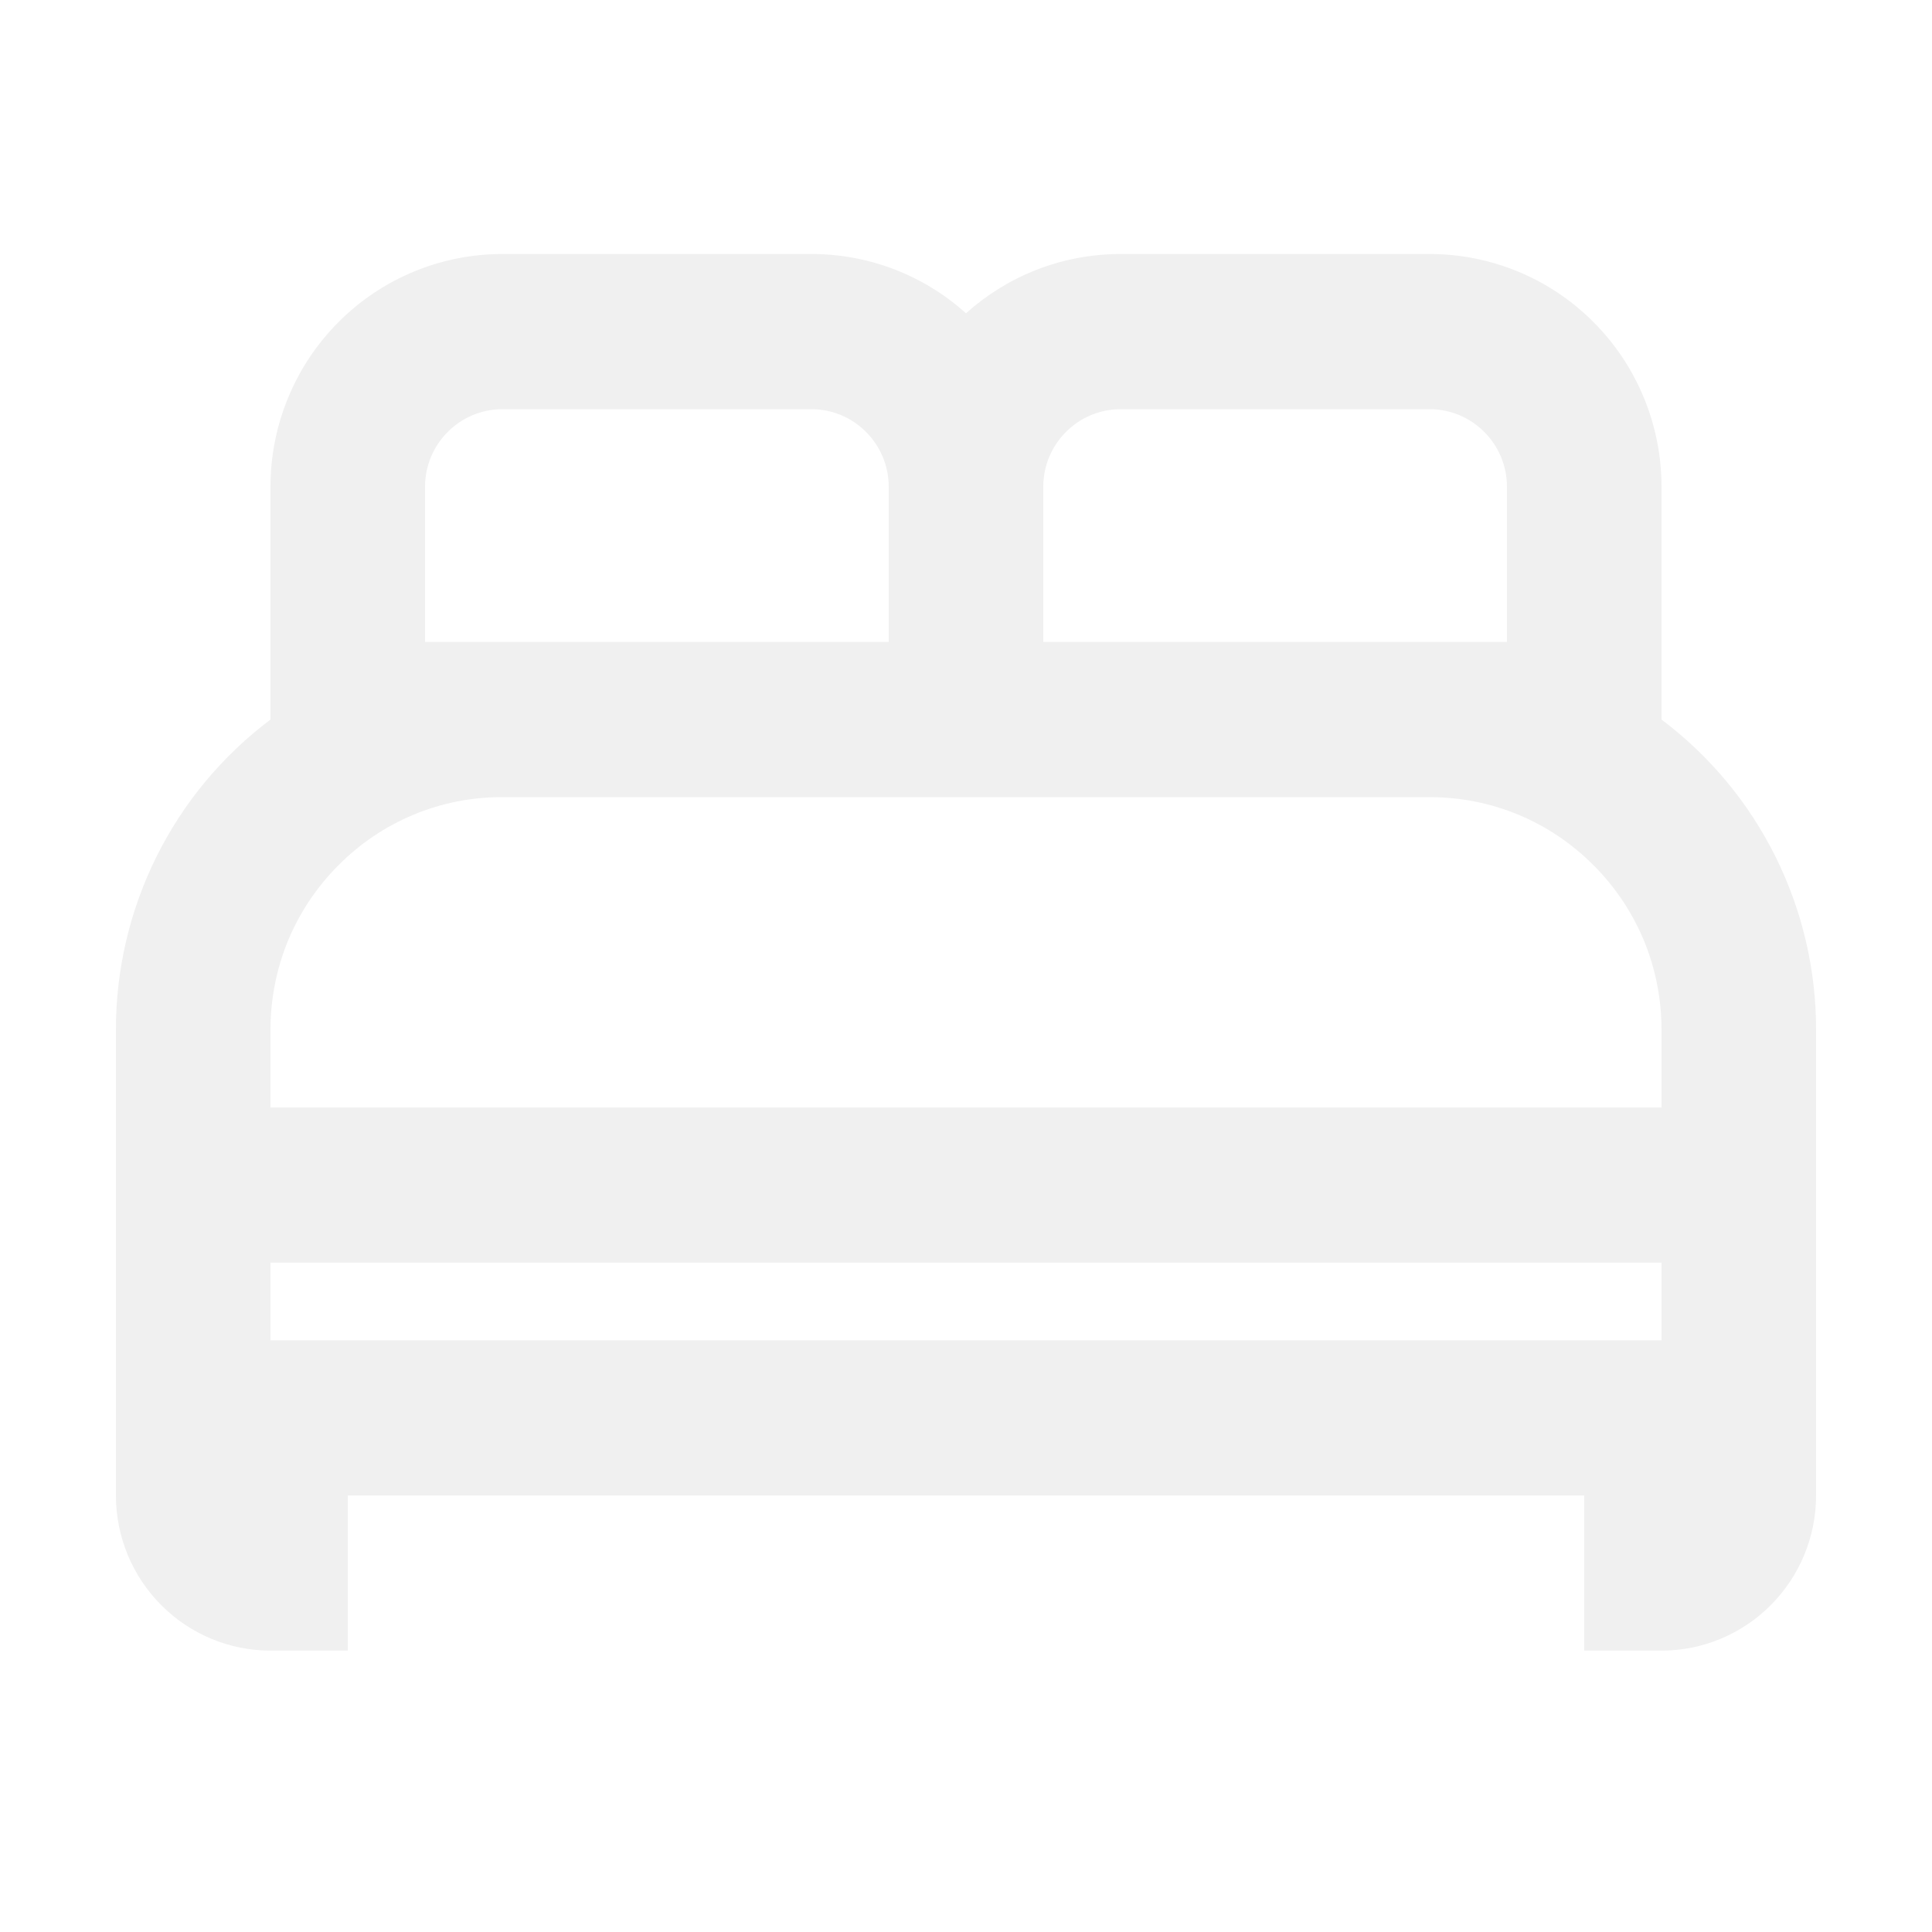
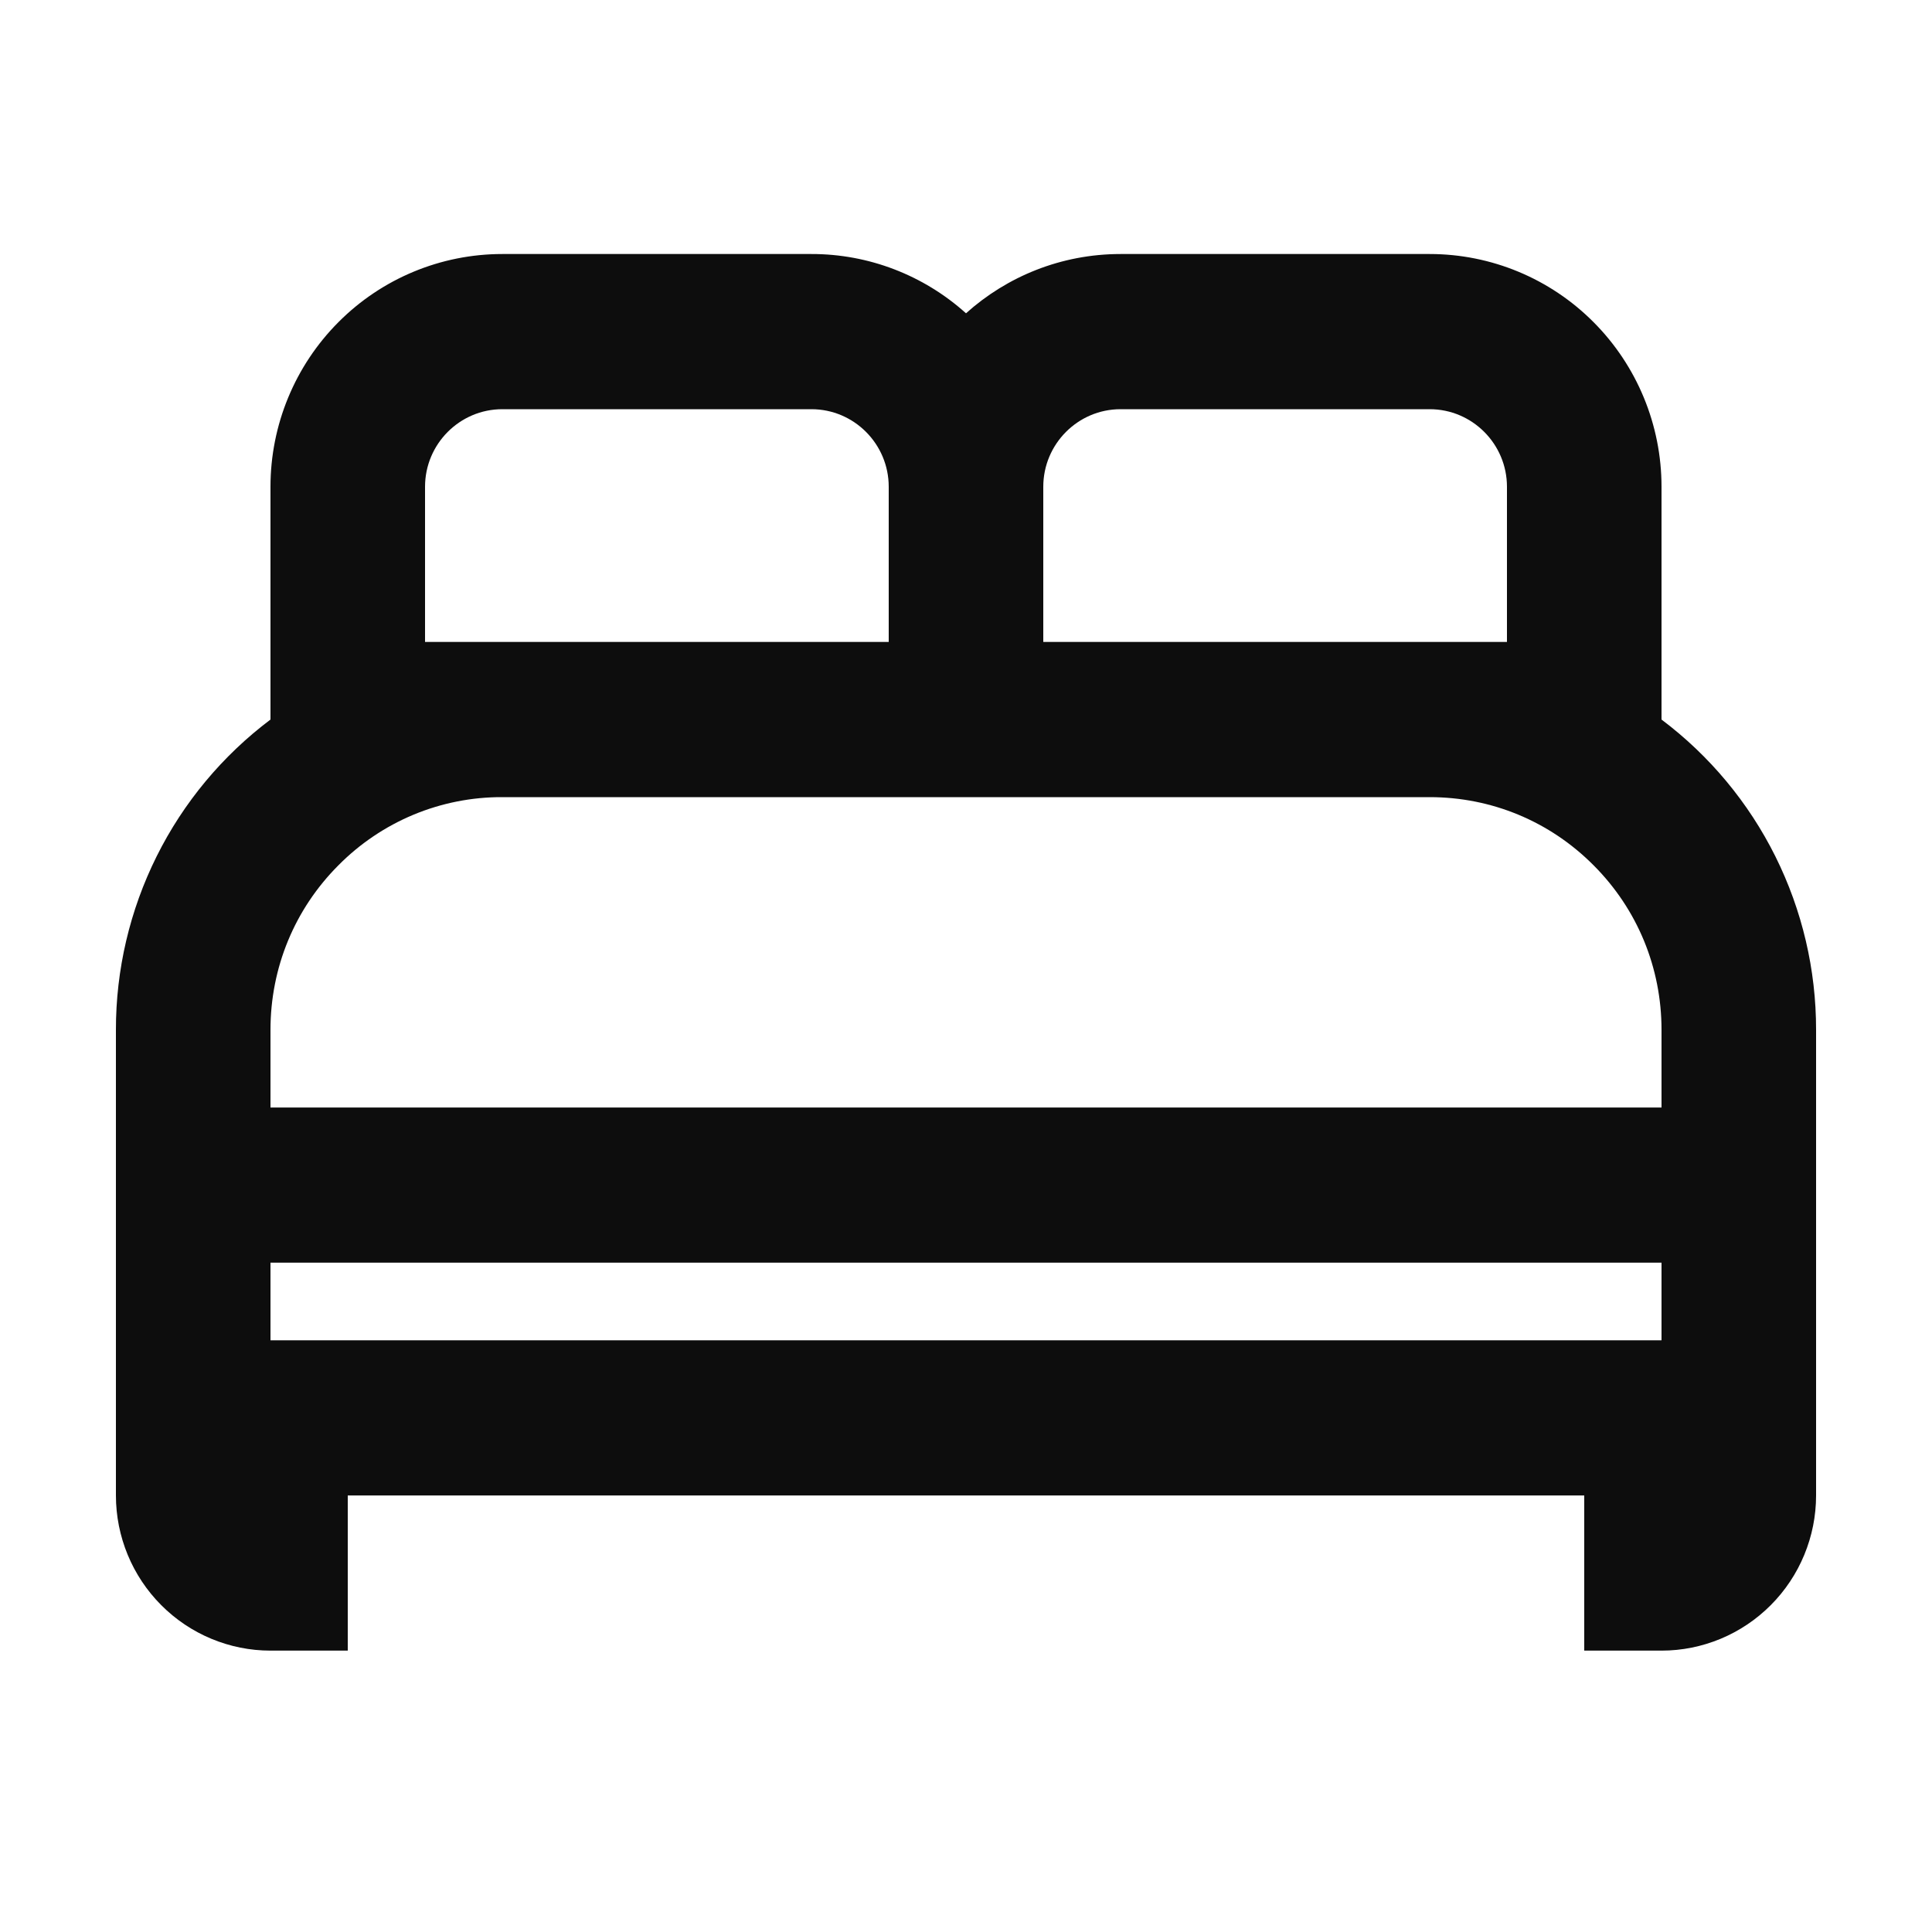
<svg xmlns="http://www.w3.org/2000/svg" width="20" height="20" viewBox="0 0 24 25" fill="none">
-   <path d="M21 14.331H3V13.327C3 12.522 3.312 11.765 3.879 11.197C4.157 10.916 4.487 10.694 4.851 10.542C5.215 10.391 5.606 10.313 6 10.315H18C18.801 10.315 19.555 10.628 20.121 11.197C20.688 11.765 21 12.522 21 13.327V14.331ZM21 17.343H3V16.339H21V17.343ZM5 8.307V6.299C5 5.745 5.449 5.295 6 5.295H10C10.551 5.295 11 5.745 11 6.299V8.307H5ZM13 6.299C13 5.745 13.449 5.295 14 5.295H18C18.551 5.295 19 5.745 19 6.299V8.307H13V6.299ZM21 9.311V6.299C21 5.5 20.684 4.734 20.121 4.169C19.559 3.604 18.796 3.287 18 3.287H14C13.232 3.287 12.53 3.578 12 4.054C11.45 3.559 10.738 3.286 10 3.287H6C5.204 3.287 4.441 3.604 3.879 4.169C3.316 4.734 3 5.5 3 6.299V9.311C2.379 9.778 1.874 10.384 1.527 11.081C1.18 11.778 0.999 12.547 1 13.327V19.351C1 19.883 1.211 20.394 1.586 20.77C1.961 21.147 2.47 21.359 3 21.359H4V19.351H20V21.359H21C21.53 21.359 22.039 21.147 22.414 20.77C22.789 20.394 23 19.883 23 19.351V13.327C23.001 12.547 22.82 11.778 22.473 11.081C22.126 10.384 21.621 9.778 21 9.311Z" fill="#F0F0F0" />
+   <path d="M21 14.331H3V13.327C3 12.522 3.312 11.765 3.879 11.197C4.157 10.916 4.487 10.694 4.851 10.542C5.215 10.391 5.606 10.313 6 10.315H18C18.801 10.315 19.555 10.628 20.121 11.197C20.688 11.765 21 12.522 21 13.327V14.331ZM21 17.343H3V16.339H21V17.343ZM5 8.307V6.299C5 5.745 5.449 5.295 6 5.295H10C10.551 5.295 11 5.745 11 6.299V8.307H5ZM13 6.299C13 5.745 13.449 5.295 14 5.295H18C18.551 5.295 19 5.745 19 6.299V8.307H13V6.299ZM21 9.311V6.299C21 5.5 20.684 4.734 20.121 4.169C19.559 3.604 18.796 3.287 18 3.287H14C13.232 3.287 12.53 3.578 12 4.054C11.45 3.559 10.738 3.286 10 3.287H6C5.204 3.287 4.441 3.604 3.879 4.169C3.316 4.734 3 5.5 3 6.299V9.311C2.379 9.778 1.874 10.384 1.527 11.081C1.18 11.778 0.999 12.547 1 13.327V19.351C1 19.883 1.211 20.394 1.586 20.77C1.961 21.147 2.47 21.359 3 21.359H4V19.351H20V21.359H21C21.53 21.359 22.039 21.147 22.414 20.77C22.789 20.394 23 19.883 23 19.351V13.327C23.001 12.547 22.82 11.778 22.473 11.081C22.126 10.384 21.621 9.778 21 9.311Z" fill="#0d0d0d" />
</svg>
